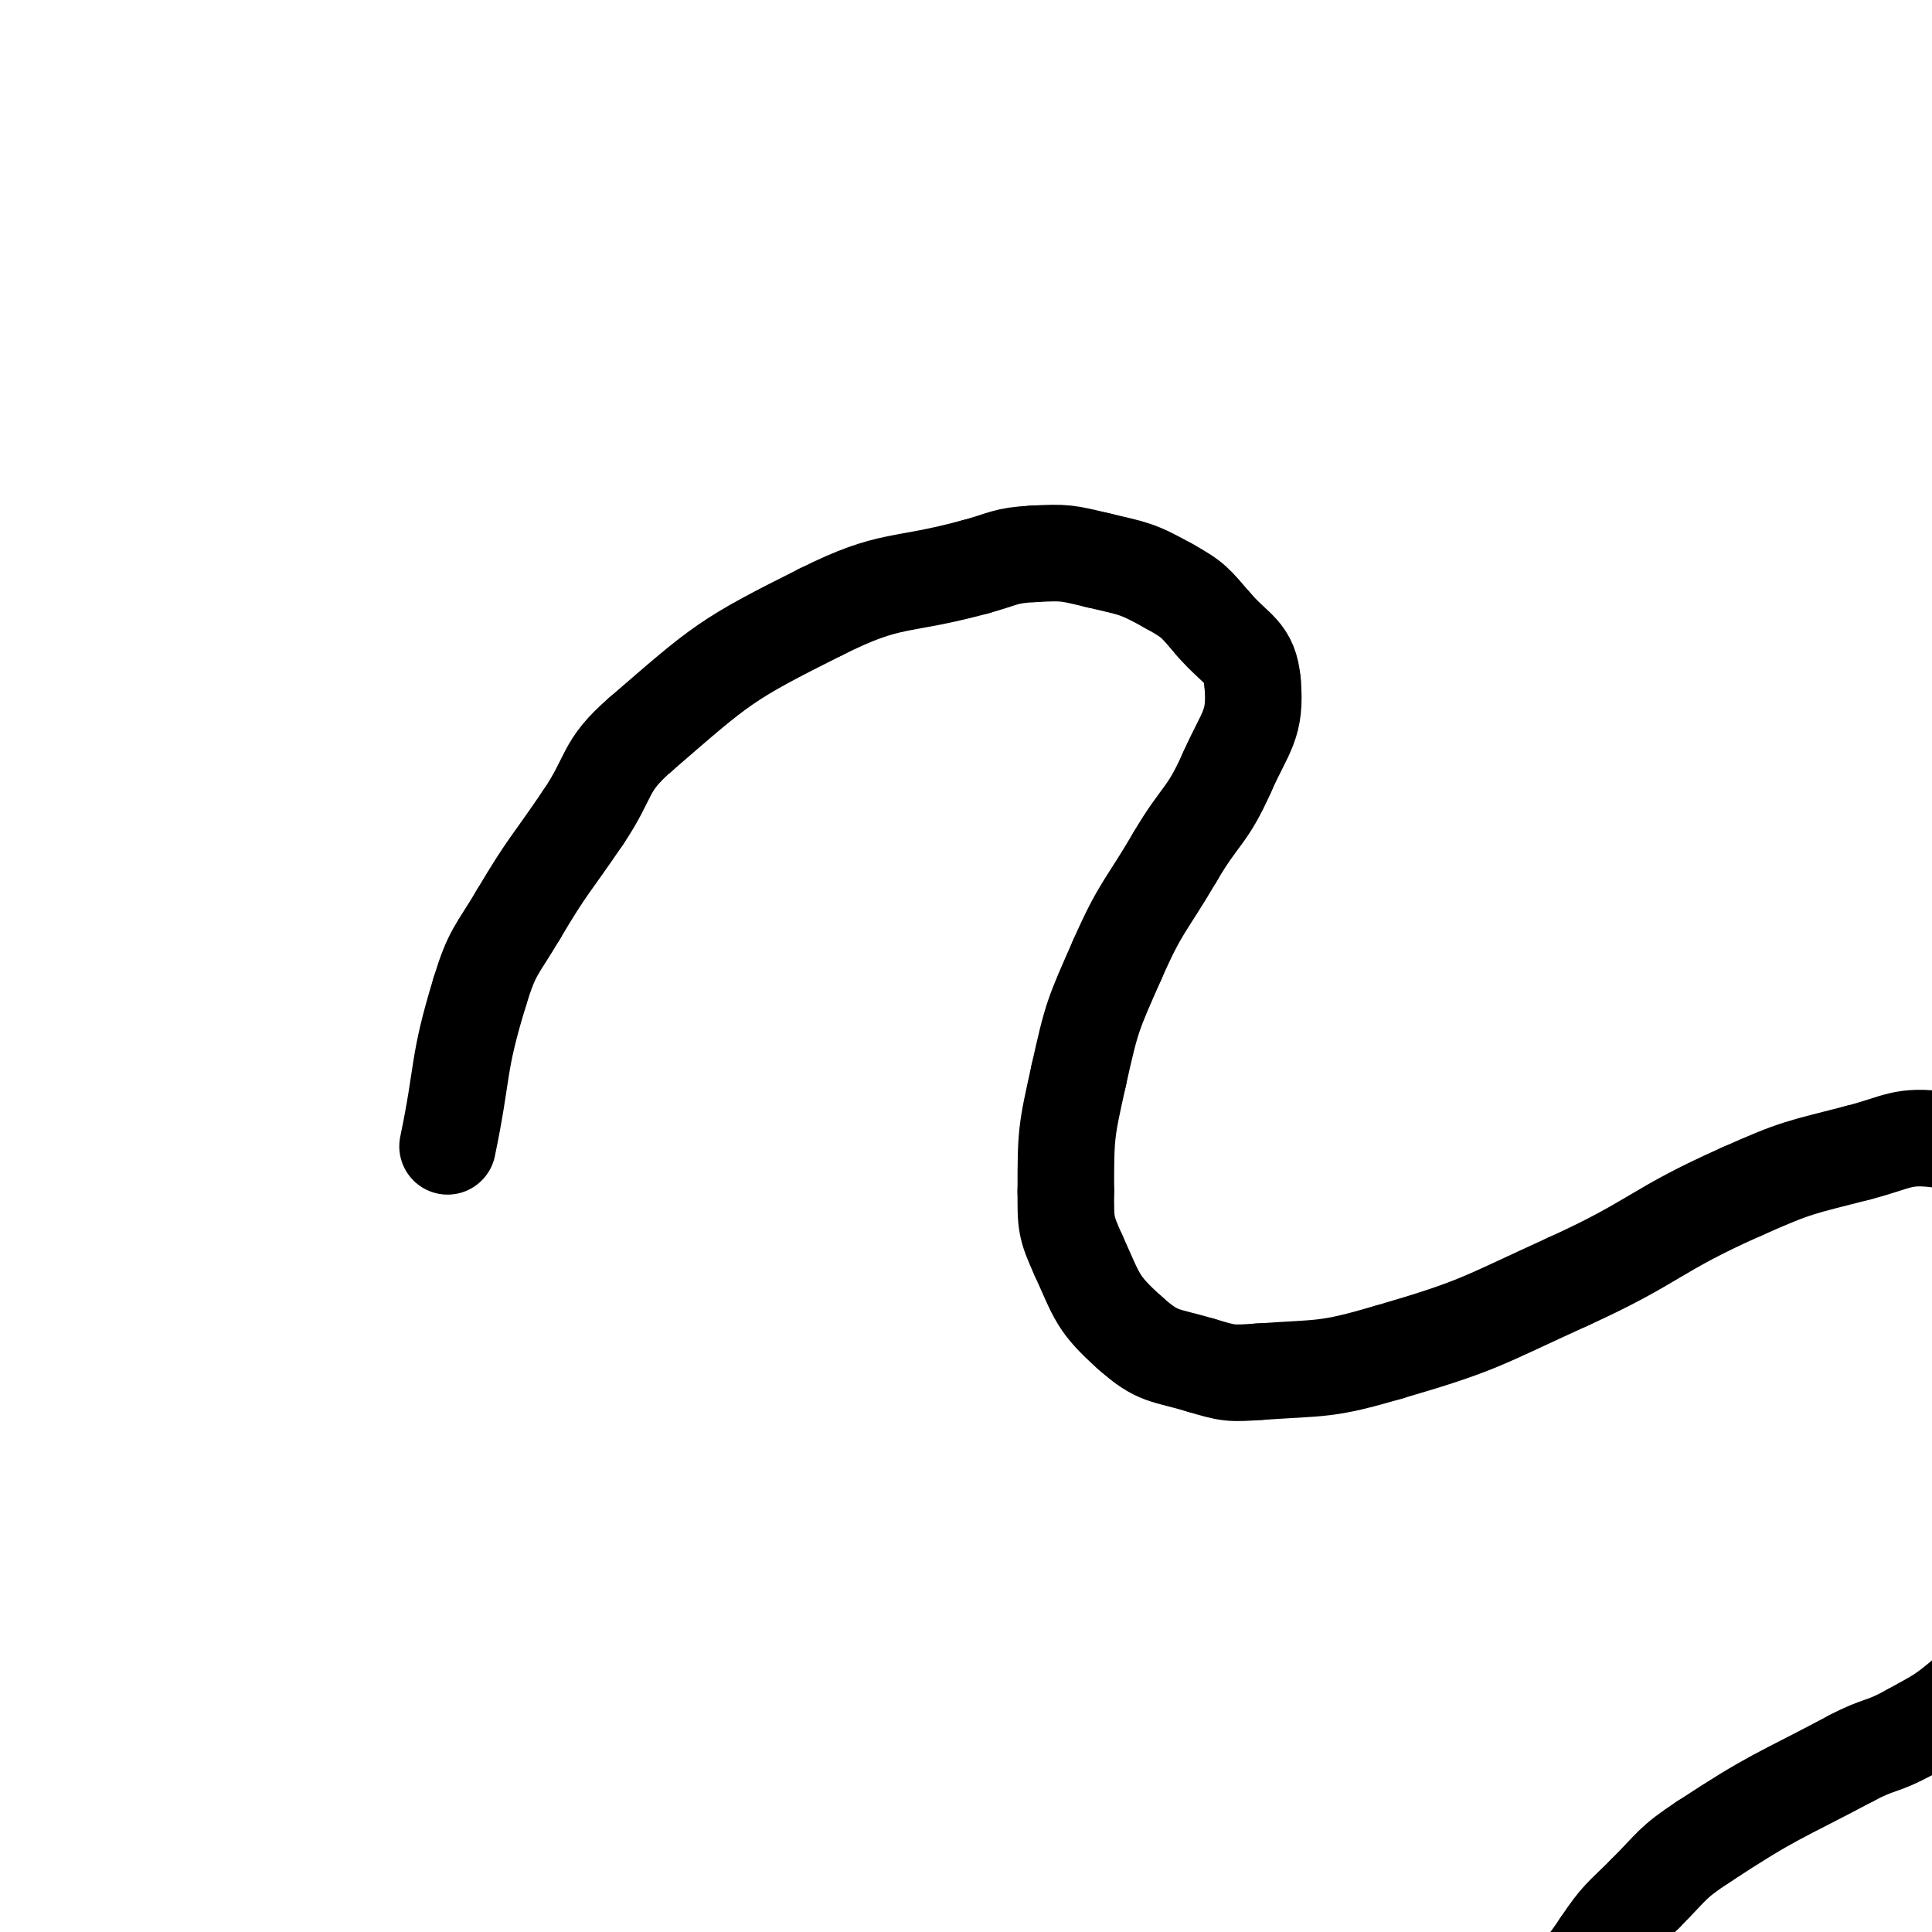
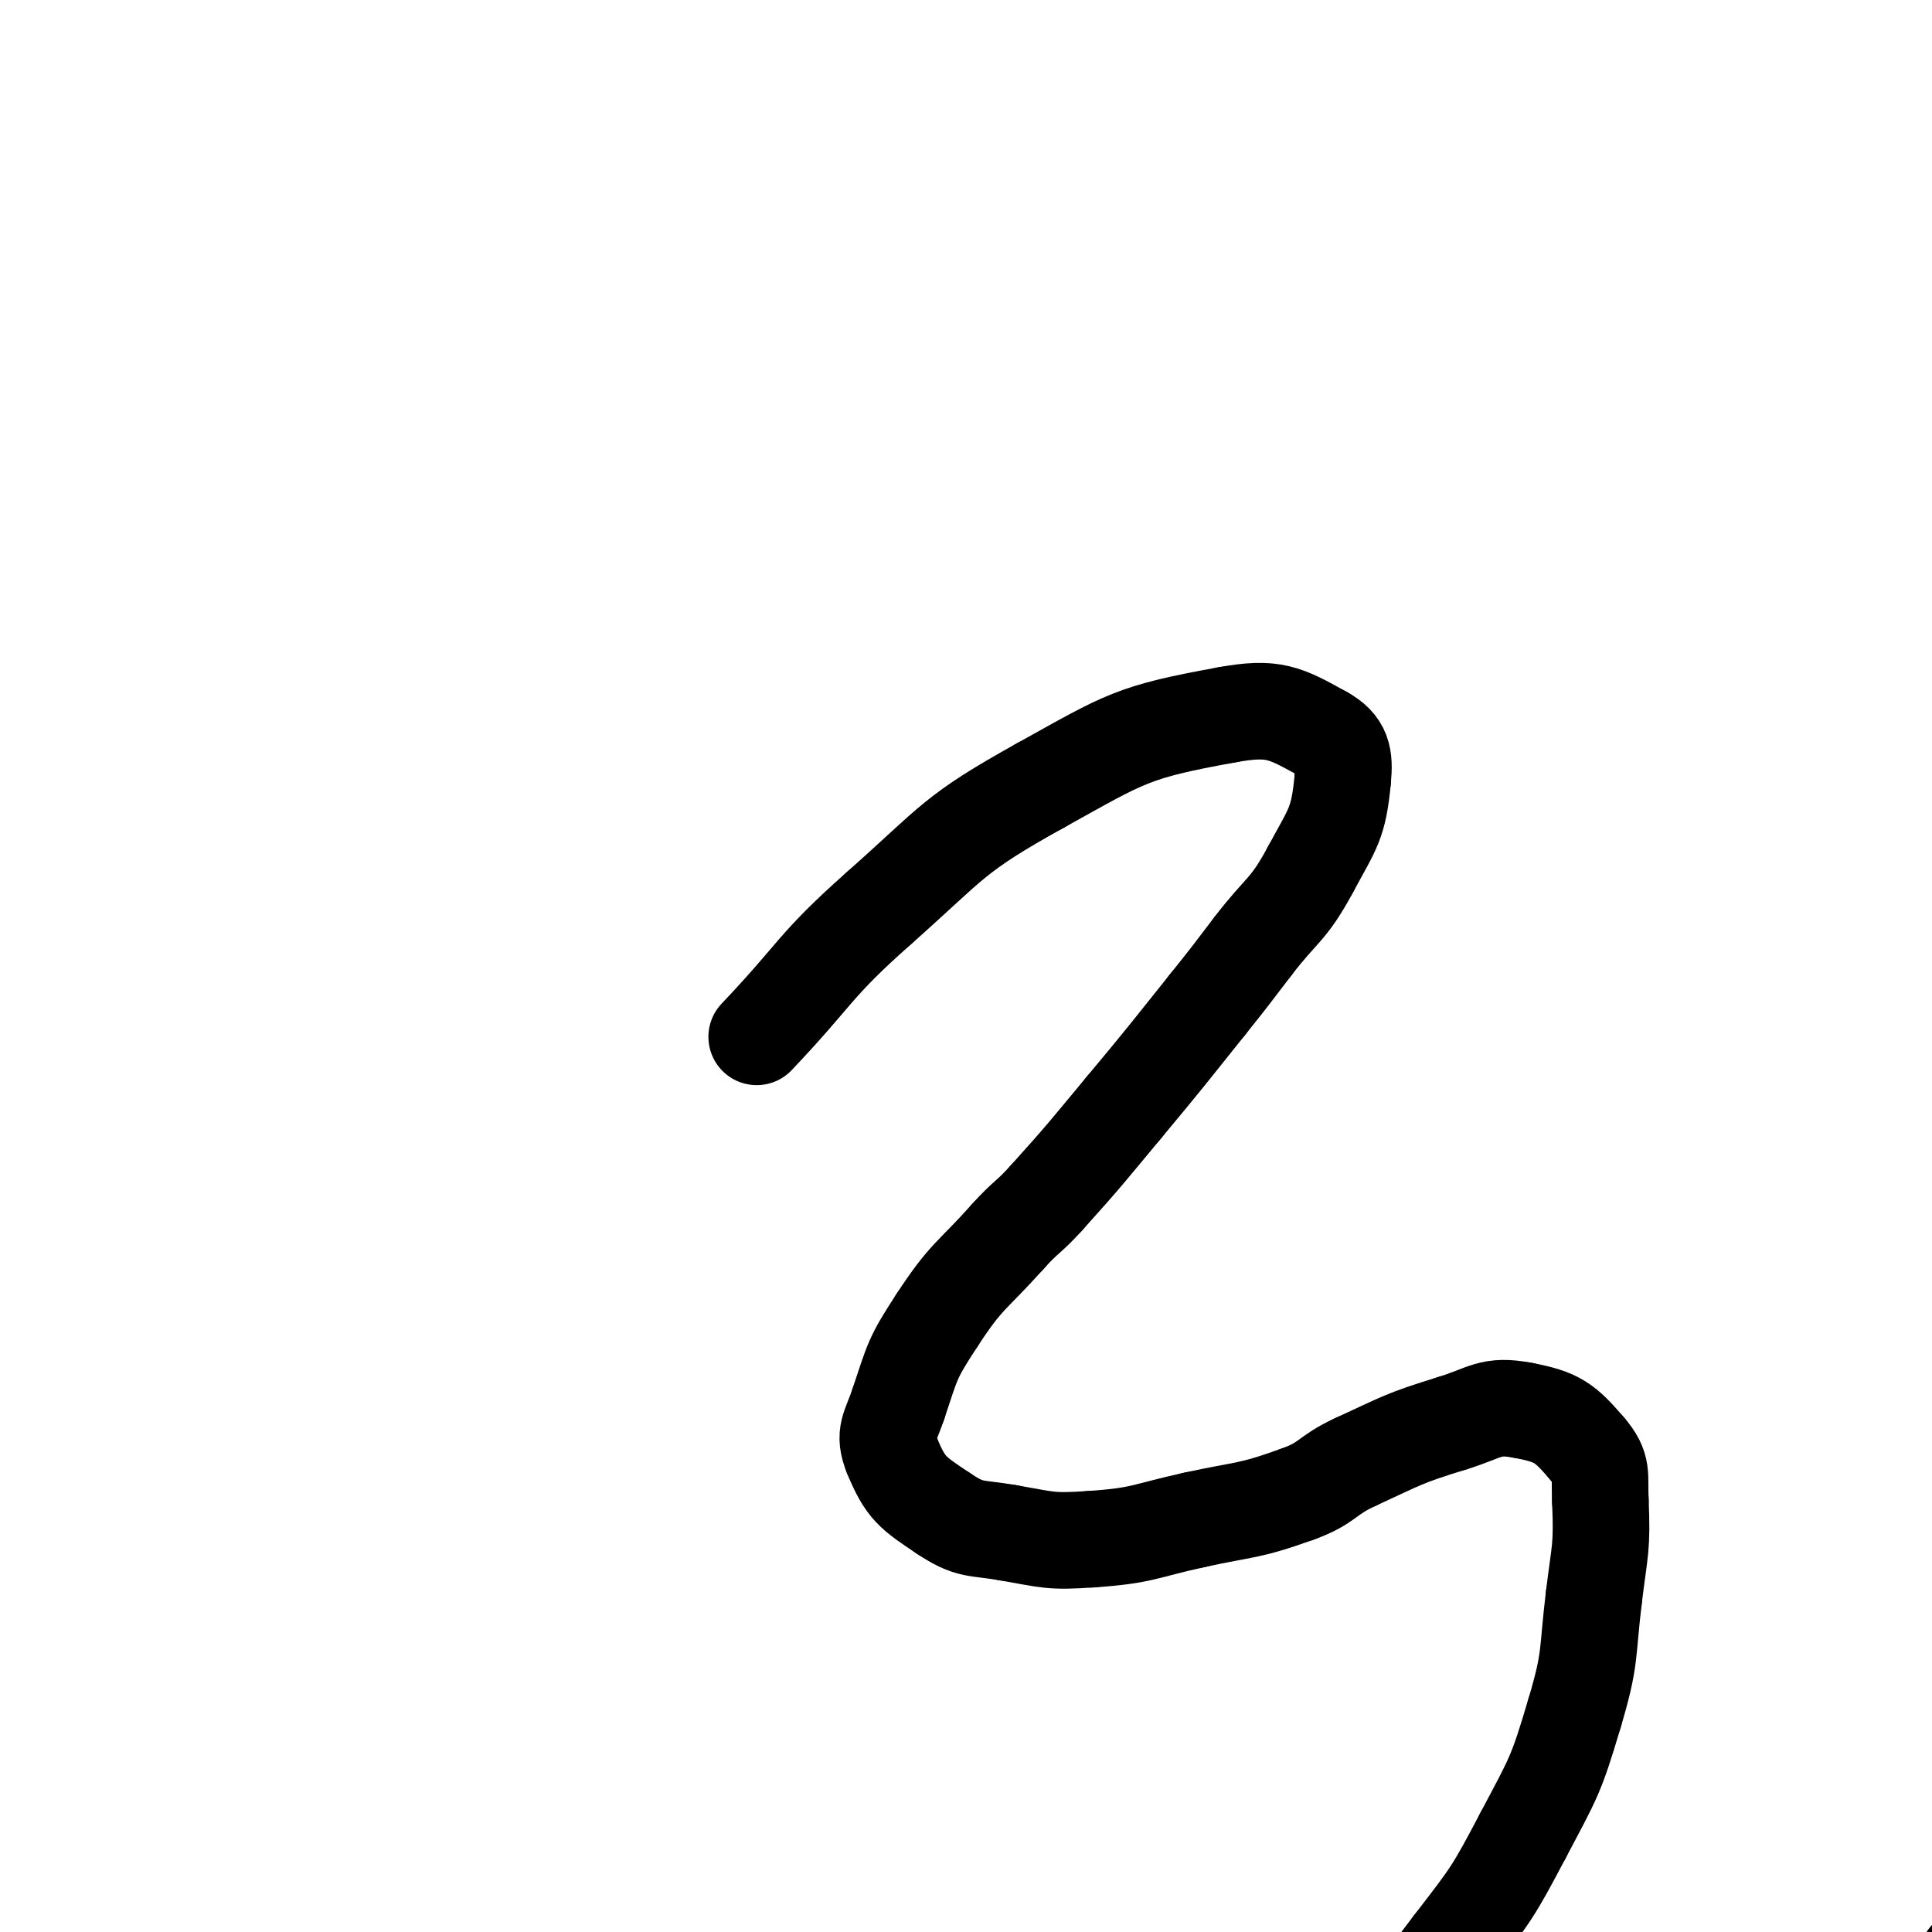
<svg xmlns="http://www.w3.org/2000/svg" viewBox="0 0 200 200" width="200" height="200">
-   <path d="M 46.333,118.667 C 48.000,110.667 47.297,110.422 49.667,102.667" stroke-width="5.189" stroke="black" fill="none" stroke-linecap="round" style="stroke-width:10;" />
-   <path d="M 49.667,102.667 C 50.964,98.422 51.391,98.507 53.667,94.667" stroke-width="4.995" stroke="black" fill="none" stroke-linecap="round" style="stroke-width:10;" />
-   <path d="M 53.667,94.667 C 56.724,89.507 56.959,89.639 60.333,84.667" stroke-width="4.712" stroke="black" fill="none" stroke-linecap="round" style="stroke-width:10;" />
-   <path d="M 60.333,84.667 C 63.293,80.306 62.406,79.397 66.333,76.000" stroke-width="4.708" stroke="black" fill="none" stroke-linecap="round" style="stroke-width:10;" />
-   <path d="M 66.333,76.000 C 74.739,68.730 75.032,68.318 85.000,63.333" stroke-width="4.793" stroke="black" fill="none" stroke-linecap="round" style="stroke-width:10;" />
-   <path d="M 85.000,63.333 C 92.365,59.651 92.964,60.858 101.000,58.667" stroke-width="4.139" stroke="black" fill="none" stroke-linecap="round" style="stroke-width:10;" />
-   <path d="M 101.000,58.667 C 103.964,57.858 103.970,57.493 107.000,57.333" stroke-width="4.543" stroke="black" fill="none" stroke-linecap="round" style="stroke-width:10;" />
-   <path d="M 107.000,57.333 C 110.303,57.159 110.433,57.230 113.667,58.000" stroke-width="4.744" stroke="black" fill="none" stroke-linecap="round" style="stroke-width:10;" />
-   <path d="M 113.667,58.000 C 117.433,58.897 117.644,58.802 121.000,60.667" stroke-width="4.924" stroke="black" fill="none" stroke-linecap="round" style="stroke-width:10;" />
-   <path d="M 121.000,60.667 C 123.644,62.135 123.673,62.366 125.667,64.667" stroke-width="4.998" stroke="black" fill="none" stroke-linecap="round" style="stroke-width:10;" />
-   <path d="M 125.667,64.667 C 128.006,67.366 129.382,67.399 129.667,70.667" stroke-width="5.114" stroke="black" fill="none" stroke-linecap="round" style="stroke-width:10;" />
-   <path d="M 129.667,70.667 C 130.049,75.065 128.953,75.606 127.000,80.000" stroke-width="5.150" stroke="black" fill="none" stroke-linecap="round" style="stroke-width:10;" />
-   <path d="M 127.000,80.000 C 124.953,84.606 124.239,84.278 121.667,88.667" stroke-width="4.974" stroke="black" fill="none" stroke-linecap="round" style="stroke-width:10;" />
-   <path d="M 121.667,88.667 C 118.573,93.945 118.125,93.760 115.667,99.333" stroke-width="4.795" stroke="black" fill="none" stroke-linecap="round" style="stroke-width:10;" />
-   <path d="M 115.667,99.333 C 113.125,105.094 113.031,105.194 111.667,111.333" stroke-width="4.563" stroke="black" fill="none" stroke-linecap="round" style="stroke-width:10;" />
-   <path d="M 111.667,111.333 C 110.364,117.194 110.333,117.362 110.333,123.333" stroke-width="4.628" stroke="black" fill="none" stroke-linecap="round" style="stroke-width:10;" />
-   <path d="M 110.333,123.333 C 110.333,126.696 110.286,126.962 111.667,130.000" stroke-width="4.669" stroke="black" fill="none" stroke-linecap="round" style="stroke-width:10;" />
-   <path d="M 111.667,130.000 C 113.619,134.296 113.554,134.917 117.000,138.000" stroke-width="4.658" stroke="black" fill="none" stroke-linecap="round" style="stroke-width:10;" />
-   <path d="M 117.000,138.000 C 119.887,140.583 120.523,140.190 124.333,141.333" stroke-width="4.499" stroke="black" fill="none" stroke-linecap="round" style="stroke-width:10;" />
-   <path d="M 124.333,141.333 C 127.189,142.190 127.344,142.206 130.333,142.000" stroke-width="4.545" stroke="black" fill="none" stroke-linecap="round" style="stroke-width:10;" />
-   <path d="M 130.333,142.000 C 137.010,141.539 137.235,141.876 143.667,140.000" stroke-width="4.263" stroke="black" fill="none" stroke-linecap="round" style="stroke-width:10;" />
-   <path d="M 143.667,140.000 C 153.235,137.209 153.217,136.811 162.333,132.667" stroke-width="4.149" stroke="black" fill="none" stroke-linecap="round" style="stroke-width:10;" />
-   <path d="M 162.333,132.667 C 171.550,128.477 171.096,127.439 180.333,123.333" stroke-width="3.849" stroke="black" fill="none" stroke-linecap="round" style="stroke-width:10;" />
-   <path d="M 180.333,123.333 C 186.096,120.772 186.231,120.908 192.333,119.333" stroke-width="4.199" stroke="black" fill="none" stroke-linecap="round" style="stroke-width:10;" />
-   <path d="M 192.333,119.333 C 196.564,118.242 196.887,117.439 201.000,118.000" stroke-width="4.611" stroke="black" fill="none" stroke-linecap="round" style="stroke-width:10;" />
-   <path d="M 201.000,118.000 C 204.220,118.439 204.125,119.473 207.000,121.333" stroke-width="4.659" stroke="black" fill="none" stroke-linecap="round" style="stroke-width:10;" />
-   <path d="M 207.000,121.333 C 209.792,123.140 211.211,122.367 212.333,125.333" stroke-width="4.904" stroke="black" fill="none" stroke-linecap="round" style="stroke-width:10;" />
-   <path d="M 212.333,125.333 C 215.878,134.700 216.806,135.750 216.333,146.000" stroke-width="4.303" stroke="black" fill="none" stroke-linecap="round" style="stroke-width:10;" />
-   <path d="M 216.333,146.000 C 215.806,157.417 214.850,158.206 210.333,168.667" stroke-width="4.207" stroke="black" fill="none" stroke-linecap="round" style="stroke-width:10;" />
-   <path d="M 210.333,168.667 C 208.517,172.873 207.255,172.311 203.667,175.333" stroke-width="4.428" stroke="black" fill="none" stroke-linecap="round" style="stroke-width:10;" />
-   <path d="M 203.667,175.333 C 200.922,177.645 200.807,177.589 197.667,179.333" stroke-width="4.522" stroke="black" fill="none" stroke-linecap="round" style="stroke-width:10;" />
-   <path d="M 197.667,179.333 C 194.807,180.922 194.563,180.461 191.667,182.000" stroke-width="4.475" stroke="black" fill="none" stroke-linecap="round" style="stroke-width:10;" />
-   <path d="M 191.667,182.000 C 183.897,186.128 183.660,185.858 176.333,190.667" stroke-width="4.217" stroke="black" fill="none" stroke-linecap="round" style="stroke-width:10;" />
-   <path d="M 176.333,190.667 C 172.994,192.858 173.166,193.167 170.333,196.000" stroke-width="4.445" stroke="black" fill="none" stroke-linecap="round" style="stroke-width:10;" />
-   <path d="M 170.333,196.000 C 167.833,198.501 167.620,198.403 165.667,201.333" stroke-width="4.476" stroke="black" fill="none" stroke-linecap="round" style="stroke-width:10;" />
-   <path d="M 165.667,201.333 C 162.953,205.403 162.049,205.278 161.000,210.000" stroke-width="4.279" stroke="black" fill="none" stroke-linecap="round" style="stroke-width:10;" />
-   <path d="M 161.000,210.000 C 158.716,220.278 158.761,220.809 159.000,231.333" stroke-width="4.245" stroke="black" fill="none" stroke-linecap="round" style="stroke-width:10;" />
-   <path d="M 159.000,231.333 C 159.094,235.475 159.304,235.998 161.667,239.333" stroke-width="4.555" stroke="black" fill="none" stroke-linecap="round" style="stroke-width:10;" />
-   <path d="M 161.667,239.333 C 164.971,243.998 165.713,243.717 170.333,247.333" stroke-width="4.259" stroke="black" fill="none" stroke-linecap="round" style="stroke-width:10;" />
-   <path d="M 170.333,247.333 C 173.379,249.717 173.482,249.750 177.000,251.333" stroke-width="4.478" stroke="black" fill="none" stroke-linecap="round" style="stroke-width:10;" />
-   <path d="M 177.000,251.333 C 180.149,252.750 180.274,252.596 183.667,253.333" stroke-width="4.539" stroke="black" fill="none" stroke-linecap="round" style="stroke-width:10;" />
-   <path d="M 183.667,253.333 C 187.941,254.263 187.978,254.288 192.333,254.667" stroke-width="4.492" stroke="black" fill="none" stroke-linecap="round" style="stroke-width:10;" />
-   <path d="M 192.333,254.667 C 195.645,254.955 195.676,254.874 199.000,254.667" stroke-width="4.549" stroke="black" fill="none" stroke-linecap="round" style="stroke-width:10;" />
-   <path d="M 199.000,254.667 C 206.343,254.208 206.423,254.465 213.667,253.333" stroke-width="4.359" stroke="black" fill="none" stroke-linecap="round" style="stroke-width:10;" />
-   <path d="M 213.667,253.333 C 217.090,252.798 217.017,252.388 220.333,251.333" stroke-width="4.482" stroke="black" fill="none" stroke-linecap="round" style="stroke-width:10;" />
-   <path d="M 220.333,251.333 C 224.351,250.055 224.515,250.385 228.333,248.667" stroke-width="4.801" stroke="black" fill="none" stroke-linecap="round" style="stroke-width:10;" />
-   <path d="M 228.333,248.667 C 231.181,247.385 230.971,246.951 233.667,245.333" stroke-width="4.778" stroke="black" fill="none" stroke-linecap="round" style="stroke-width:10;" />
+   <path d="M 78.333,107.333 C 84.667,100.667 84.141,100.080 91.000,94.000" stroke-width="4.435" stroke="black" fill="none" stroke-linecap="round" style="stroke-width:10;" />
+   <path d="M 91.000,94.000 C 98.808,87.080 98.611,86.364 107.667,81.333" stroke-width="4.176" stroke="black" fill="none" stroke-linecap="round" style="stroke-width:10;" />
+   <path d="M 107.667,81.333 C 116.611,76.364 117.178,75.786 127.000,74.000" stroke-width="4.459" stroke="black" fill="none" stroke-linecap="round" style="stroke-width:10;" />
+   <path d="M 127.000,74.000 C 131.844,73.119 132.994,73.775 137.000,76.000" stroke-width="4.937" stroke="black" fill="none" stroke-linecap="round" style="stroke-width:10;" />
+   <path d="M 137.000,76.000 C 138.994,77.108 139.226,78.295 139.000,80.667" stroke-width="5.235" stroke="black" fill="none" stroke-linecap="round" style="stroke-width:10;" />
+   <path d="M 139.000,80.667 C 138.559,85.295 137.990,85.686 135.667,90.000" stroke-width="5.016" stroke="black" fill="none" stroke-linecap="round" style="stroke-width:10;" />
+   <path d="M 135.667,90.000 C 133.323,94.353 132.697,94.023 129.667,98.000" stroke-width="4.590" stroke="black" fill="none" stroke-linecap="round" style="stroke-width:10;" />
+   <path d="M 129.667,98.000 C 127.363,101.023 127.374,101.032 125.000,104.000" stroke-width="4.393" stroke="black" fill="none" stroke-linecap="round" style="stroke-width:10;" />
+   <path d="M 125.000,104.000 C 120.707,109.366 120.732,109.388 116.333,114.667" stroke-width="4.265" stroke="black" fill="none" stroke-linecap="round" style="stroke-width:10;" />
+   <path d="M 116.333,114.667 C 112.399,119.388 112.442,119.434 108.333,124.000" stroke-width="4.255" stroke="black" fill="none" stroke-linecap="round" style="stroke-width:10;" />
+   <path d="M 108.333,124.000 C 106.442,126.101 106.218,125.894 104.333,128.000" stroke-width="4.524" stroke="black" fill="none" stroke-linecap="round" style="stroke-width:10;" />
+   <path d="M 104.333,128.000 C 100.551,132.227 100.078,131.958 97.000,136.667" stroke-width="4.649" stroke="black" fill="none" stroke-linecap="round" style="stroke-width:10;" />
+   <path d="M 97.000,136.667 C 94.412,140.625 94.493,140.855 93.000,145.333" stroke-width="4.740" stroke="black" fill="none" stroke-linecap="round" style="stroke-width:10;" />
+   <path d="M 93.000,145.333 C 92.159,147.855 91.398,148.394 92.333,150.667" stroke-width="5.054" stroke="black" fill="none" stroke-linecap="round" style="stroke-width:10;" />
+   <path d="M 92.333,150.667 C 93.731,154.061 94.453,154.524 97.667,156.667" stroke-width="5.021" stroke="black" fill="none" stroke-linecap="round" style="stroke-width:10;" />
+   <path d="M 97.667,156.667 C 100.453,158.524 100.924,158.074 104.333,158.667" stroke-width="4.786" stroke="black" fill="none" stroke-linecap="round" style="stroke-width:10;" />
+   <path d="M 104.333,158.667 C 108.591,159.407 108.701,159.630 113.000,159.333" stroke-width="4.567" stroke="black" fill="none" stroke-linecap="round" style="stroke-width:10;" />
+   <path d="M 113.000,159.333 C 118.368,158.963 118.368,158.492 123.667,157.333" stroke-width="4.466" stroke="black" fill="none" stroke-linecap="round" style="stroke-width:10;" />
+   <path d="M 123.667,157.333 C 129.035,156.159 129.203,156.514 134.333,154.667" stroke-width="4.355" stroke="black" fill="none" stroke-linecap="round" style="stroke-width:10;" />
+   <path d="M 134.333,154.667 C 137.536,153.514 137.219,152.761 140.333,151.333" stroke-width="4.578" stroke="black" fill="none" stroke-linecap="round" style="stroke-width:10;" />
+   <path d="M 140.333,151.333 C 145.219,149.094 145.211,148.909 150.333,147.333" stroke-width="4.421" stroke="black" fill="none" stroke-linecap="round" style="stroke-width:10;" />
+   <path d="M 150.333,147.333 C 153.878,146.243 154.240,145.347 157.667,146.000" stroke-width="4.819" stroke="black" fill="none" stroke-linecap="round" style="stroke-width:10;" />
+   <path d="M 157.667,146.000 C 161.240,146.681 161.990,147.266 164.333,150.000" stroke-width="5.113" stroke="black" fill="none" stroke-linecap="round" style="stroke-width:10;" />
+   <path d="M 164.333,150.000 C 165.990,151.933 165.549,152.618 165.667,155.333" stroke-width="5.119" stroke="black" fill="none" stroke-linecap="round" style="stroke-width:10;" />
+   <path d="M 165.667,155.333 C 165.882,160.284 165.602,160.365 165.000,165.333" stroke-width="4.614" stroke="black" fill="none" stroke-linecap="round" style="stroke-width:10;" />
+   <path d="M 165.000,165.333 C 164.269,171.365 164.722,171.542 163.000,177.333" stroke-width="4.380" stroke="black" fill="none" stroke-linecap="round" style="stroke-width:10;" />
+   <path d="M 163.000,177.333 C 161.055,183.876 160.862,183.946 157.667,190.000" stroke-width="4.059" stroke="black" fill="none" stroke-linecap="round" style="stroke-width:10;" />
+   <path d="M 157.667,190.000 C 154.528,195.946 154.439,195.996 150.333,201.333" stroke-width="4.059" stroke="black" fill="none" stroke-linecap="round" style="stroke-width:10;" />
+   <path d="M 150.333,201.333 C 144.439,208.996 144.923,209.733 137.667,216.000" stroke-width="3.866" stroke="black" fill="none" stroke-linecap="round" style="stroke-width:10;" />
+   <path d="M 137.667,216.000 C 130.257,222.399 129.785,222.381 121.000,226.667" stroke-width="3.980" stroke="black" fill="none" stroke-linecap="round" style="stroke-width:10;" />
+   <path d="M 121.000,226.667 C 116.119,229.048 115.732,228.403 110.333,229.333" stroke-width="3.928" stroke="black" fill="none" stroke-linecap="round" style="stroke-width:10;" />
+   <path d="M 110.333,229.333 C 106.065,230.069 105.990,230.144 101.667,230.000" stroke-width="4.512" stroke="black" fill="none" stroke-linecap="round" style="stroke-width:10;" />
+   <path d="M 101.667,230.000 C 95.990,229.811 95.580,230.476 90.333,228.667" stroke-width="4.509" stroke="black" fill="none" stroke-linecap="round" style="stroke-width:10;" />
+   <path d="M 90.333,228.667 C 85.913,227.142 86.111,226.271 82.333,223.333" stroke-width="4.673" stroke="black" fill="none" stroke-linecap="round" style="stroke-width:10;" />
+   <path d="M 82.333,223.333 C 80.111,221.605 79.363,218.990 78.333,219.333" stroke-width="5.033" stroke="black" fill="none" stroke-linecap="round" style="stroke-width:10;" />
+   <path d="M 78.333,219.333 C 77.363,219.657 77.365,222.247 78.333,224.667" stroke-width="5.204" stroke="black" fill="none" stroke-linecap="round" style="stroke-width:10;" />
+   <path d="M 78.333,224.667 C 81.365,232.247 81.867,232.314 86.333,239.333" stroke-width="3.978" stroke="black" fill="none" stroke-linecap="round" style="stroke-width:10;" />
+   <path d="M 86.333,239.333 C 88.867,243.314 88.632,243.829 92.333,246.667" stroke-width="4.225" stroke="black" fill="none" stroke-linecap="round" style="stroke-width:10;" />
+   <path d="M 92.333,246.667 C 98.632,251.496 99.076,251.229 106.333,254.667" stroke-width="3.956" stroke="black" fill="none" stroke-linecap="round" style="stroke-width:10;" />
+   <path d="M 106.333,254.667 C 111.743,257.229 111.857,257.214 117.667,258.667" stroke-width="4.094" stroke="black" fill="none" stroke-linecap="round" style="stroke-width:10;" />
+   <path d="M 117.667,258.667 C 125.190,260.548 125.282,260.598 133.000,261.333" stroke-width="4.021" stroke="black" fill="none" stroke-linecap="round" style="stroke-width:10;" />
+   <path d="M 133.000,261.333 C 139.282,261.932 139.388,261.887 145.667,261.333" stroke-width="3.975" stroke="black" fill="none" stroke-linecap="round" style="stroke-width:10;" />
+   <path d="M 145.667,261.333 C 150.721,260.887 150.690,260.439 155.667,259.333" stroke-width="4.128" stroke="black" fill="none" stroke-linecap="round" style="stroke-width:10;" />
+   <path d="M 155.667,259.333 C 162.690,257.773 162.801,258.080 169.667,256.000" stroke-width="4.205" stroke="black" fill="none" stroke-linecap="round" style="stroke-width:10;" />
+   <path d="M 169.667,256.000 C 173.801,254.747 174.115,255.035 177.667,252.667" stroke-width="4.185" stroke="black" fill="none" stroke-linecap="round" style="stroke-width:10;" />
+   <path d="M 177.667,252.667 C 182.115,249.701 181.733,249.070 185.667,245.333" stroke-width="4.334" stroke="black" fill="none" stroke-linecap="round" style="stroke-width:10;" />
+   <path d="M 185.667,245.333 C 188.400,242.736 188.595,242.886 191.000,240.000" stroke-width="4.519" stroke="black" fill="none" stroke-linecap="round" style="stroke-width:10;" />
+   <path d="M 191.000,240.000 C 193.595,236.886 193.551,236.796 195.667,233.333" stroke-width="4.583" stroke="black" fill="none" stroke-linecap="round" style="stroke-width:10;" />
+   <path d="M 195.667,233.333 C 197.217,230.796 197.201,230.750 198.333,228.000" stroke-width="4.621" stroke="black" fill="none" stroke-linecap="round" style="stroke-width:10;" />
+   <path d="M 198.333,228.000 C 199.534,225.083 199.381,225.015 200.333,222.000" stroke-width="4.706" stroke="black" fill="none" stroke-linecap="round" style="stroke-width:10;" />
+   <path d="M 200.333,222.000 C 201.381,218.682 201.581,218.719 202.333,215.333" stroke-width="4.740" stroke="black" fill="none" stroke-linecap="round" style="stroke-width:10;" />
+   <path d="M 202.333,215.333 C 202.914,212.719 202.719,212.672 203.000,210.000" stroke-width="4.891" stroke="black" fill="none" stroke-linecap="round" style="stroke-width:10;" />
+   <path d="M 203.000,210.000 C 203.385,206.339 203.473,206.340 203.667,202.667" stroke-width="4.871" stroke="black" fill="none" stroke-linecap="round" style="stroke-width:10;" />
</svg>
